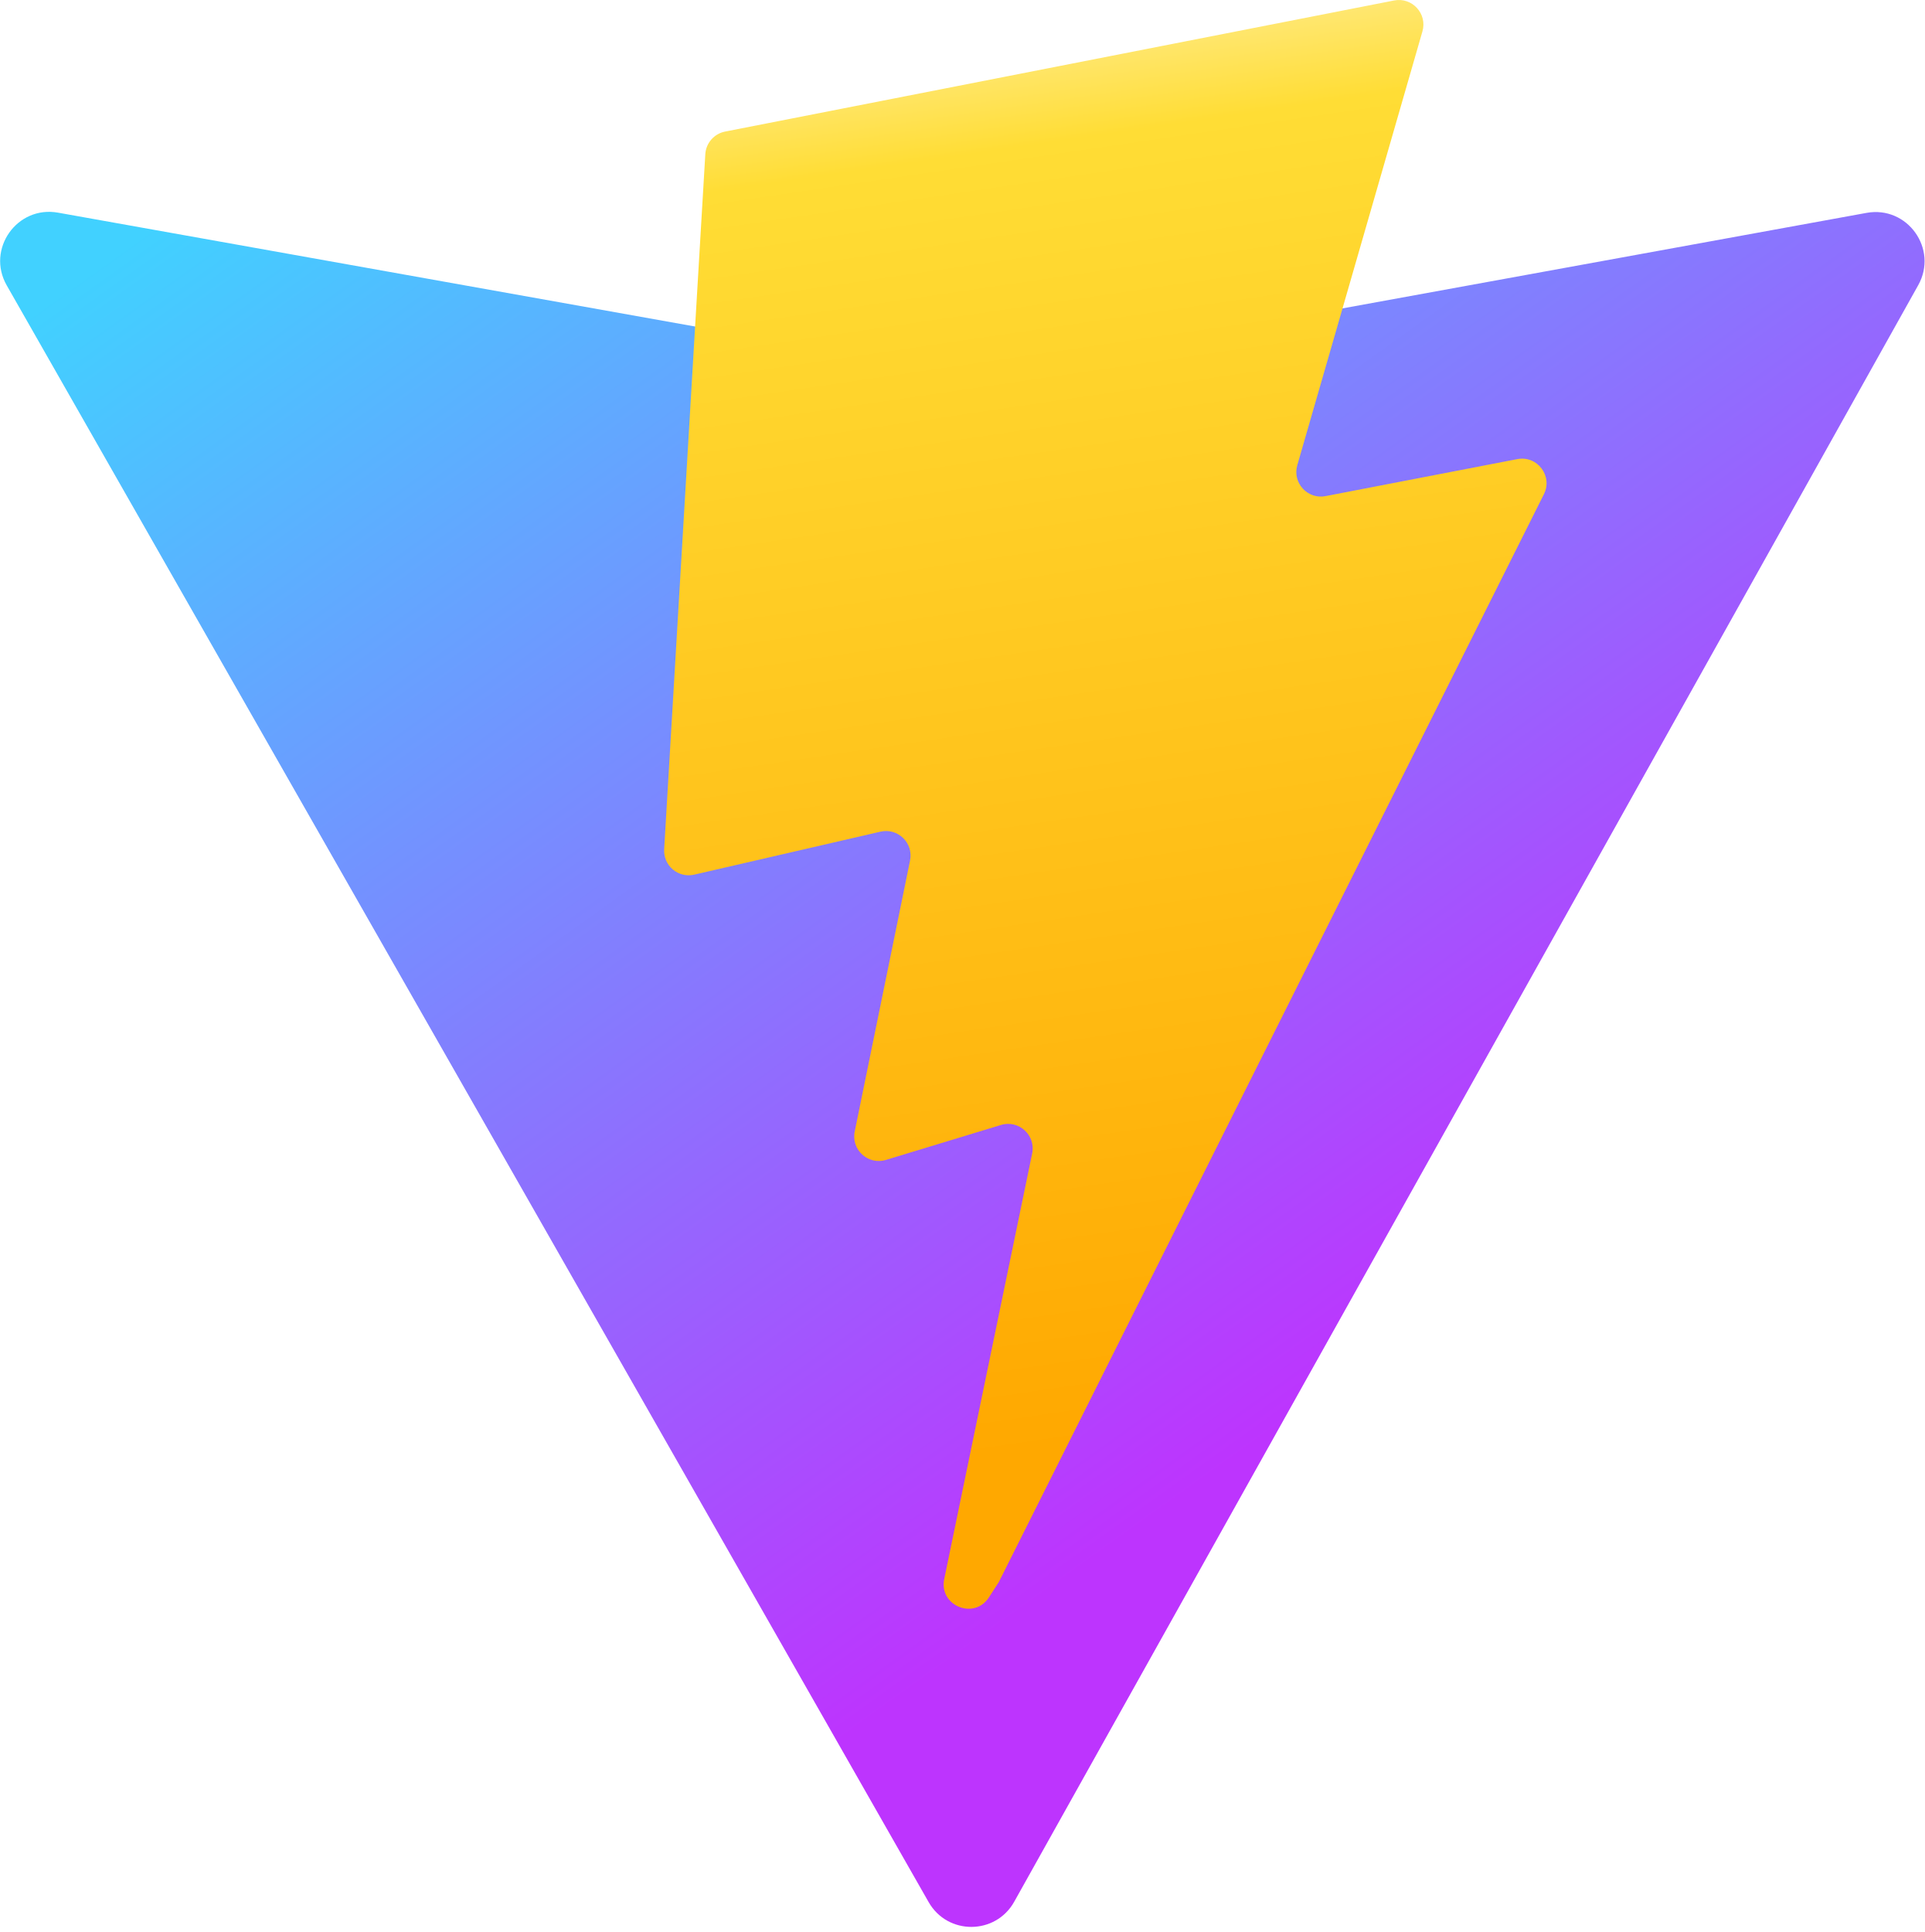
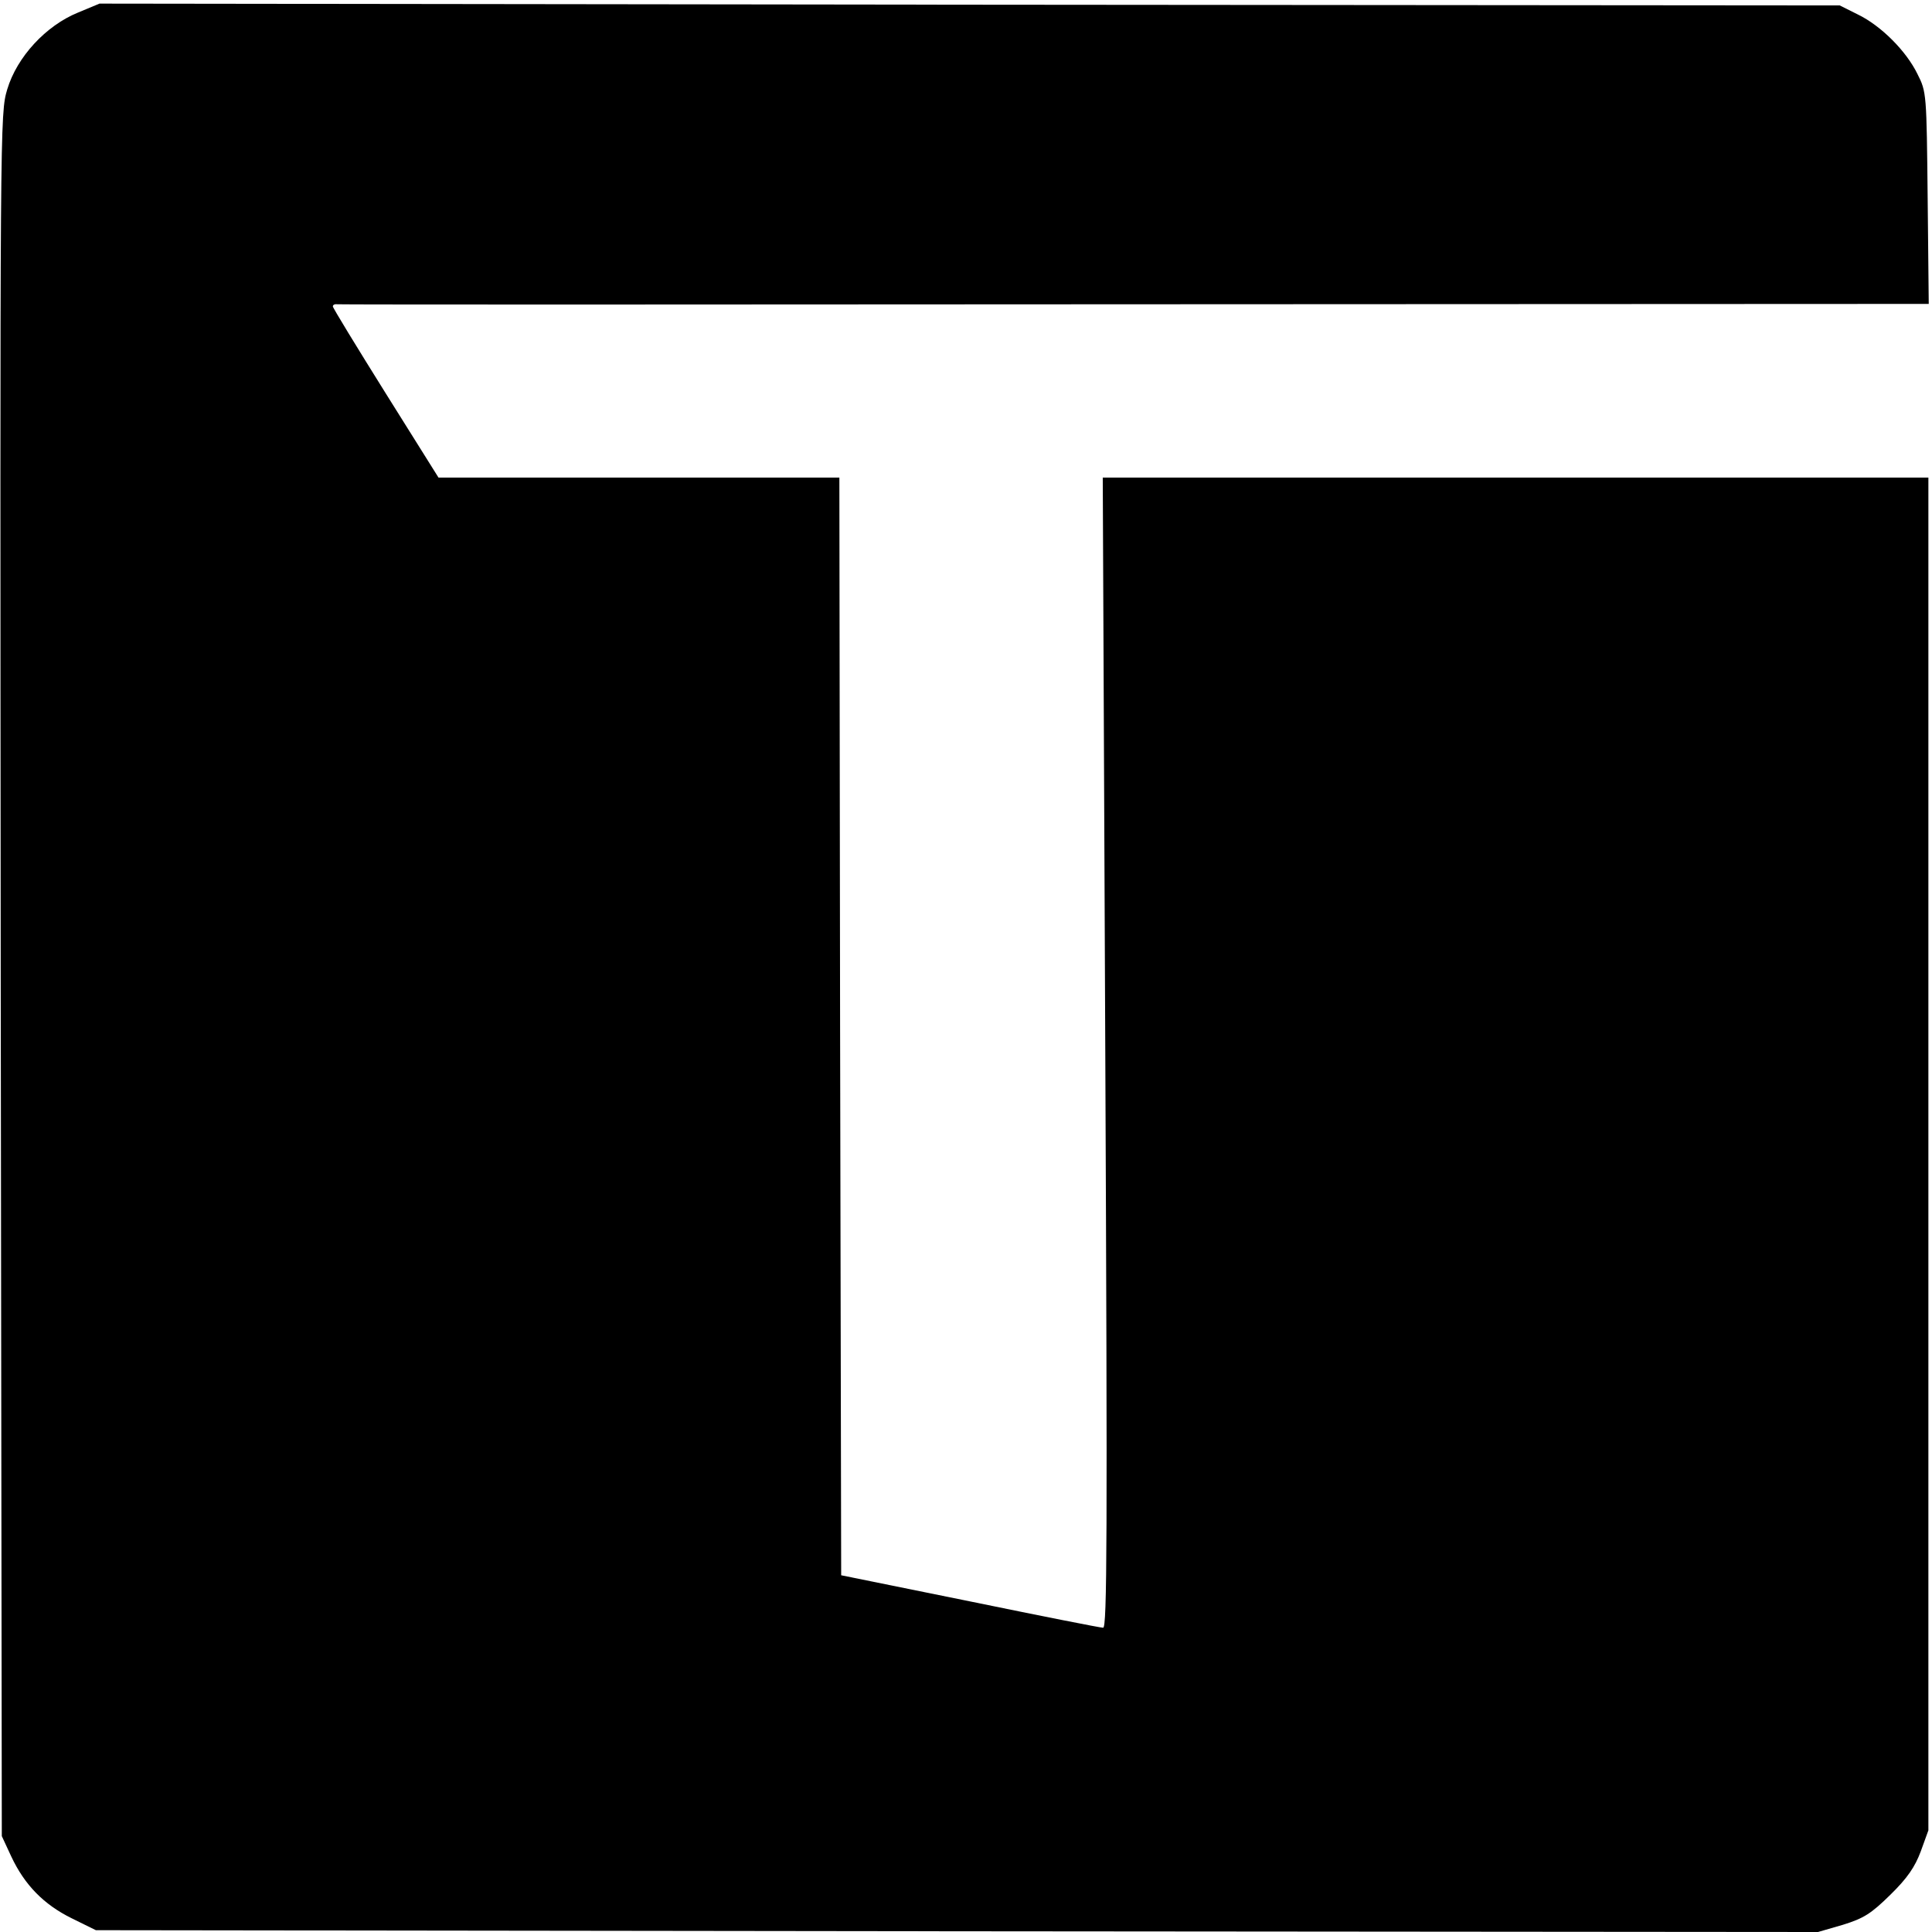
- <svg xmlns="http://www.w3.org/2000/svg" aria-hidden="true" role="img" class="iconify iconify--logos" width="31.88" height="32" preserveAspectRatio="xMidYMid meet" viewBox="0 0 256 257">
-   <defs>
-     <linearGradient id="IconifyId1813088fe1fbc01fb466" x1="-.828%" x2="57.636%" y1="7.652%" y2="78.411%">
-       <stop offset="0%" stop-color="#41D1FF" />
-       <stop offset="100%" stop-color="#BD34FE" />
-     </linearGradient>
-     <linearGradient id="IconifyId1813088fe1fbc01fb467" x1="43.376%" x2="50.316%" y1="2.242%" y2="89.03%">
-       <stop offset="0%" stop-color="#FFEA83" />
-       <stop offset="8.333%" stop-color="#FFDD35" />
-       <stop offset="100%" stop-color="#FFA800" />
-     </linearGradient>
-   </defs>
-   <path fill="url(#IconifyId1813088fe1fbc01fb466)" d="M255.153 37.938L134.897 252.976c-2.483 4.44-8.862 4.466-11.382.048L.875 37.958c-2.746-4.814 1.371-10.646 6.827-9.67l120.385 21.517a6.537 6.537 0 0 0 2.322-.004l117.867-21.483c5.438-.991 9.574 4.796 6.877 9.62Z" />
-   <path fill="url(#IconifyId1813088fe1fbc01fb467)" d="M185.432.063L96.44 17.501a3.268 3.268 0 0 0-2.634 3.014l-5.474 92.456a3.268 3.268 0 0 0 3.997 3.378l24.777-5.718c2.318-.535 4.413 1.507 3.936 3.838l-7.361 36.047c-.495 2.426 1.782 4.5 4.151 3.78l15.304-4.649c2.372-.72 4.652 1.36 4.15 3.788l-11.698 56.621c-.732 3.542 3.979 5.473 5.943 2.437l1.313-2.028l72.516-144.72c1.215-2.423-.88-5.186-3.54-4.672l-25.505 4.922c-2.396.462-4.435-1.77-3.759-4.114l16.646-57.705c.677-2.35-1.37-4.583-3.769-4.113Z" />
+ <svg xmlns="http://www.w3.org/2000/svg" version="1.0" width="534pt" height="534pt" viewBox="0 0 534 534" preserveAspectRatio="xMidYMid meet">
+   <g transform="translate(0,534) scale(0.1,-0.1)" fill="#000000" stroke="none">
+     <path d="M215 5305 c-88 -36 -168 -122 -195 -212 -20 -68 -20 -75 -18 -2448 l3 -2380 26 -56 c37 -79 90 -133 167 -171 l67 -33 2380 -3 2380 -2 69 20 c58 18 78 31 131 83 47 46 68 77 84 120 l21 58 0 1869 0 1870 -1141 0 -1141 0 7 -1590 c6 -1346 5 -1590 -6 -1589 -8 0 -174 33 -369 73 l-355 72 -3 1517 -2 1517 -554 0 -554 0 -146 233 c-80 128 -146 236 -146 240 0 5 6 7 13 6 6 -1 999 -1 2205 0 l2193 1 -3 293 c-3 287 -3 293 -28 342 -31 64 -101 134 -165 165 l-50 25 -2405 2 -2405 3 -60 -25z" />
+   </g>
</svg>
